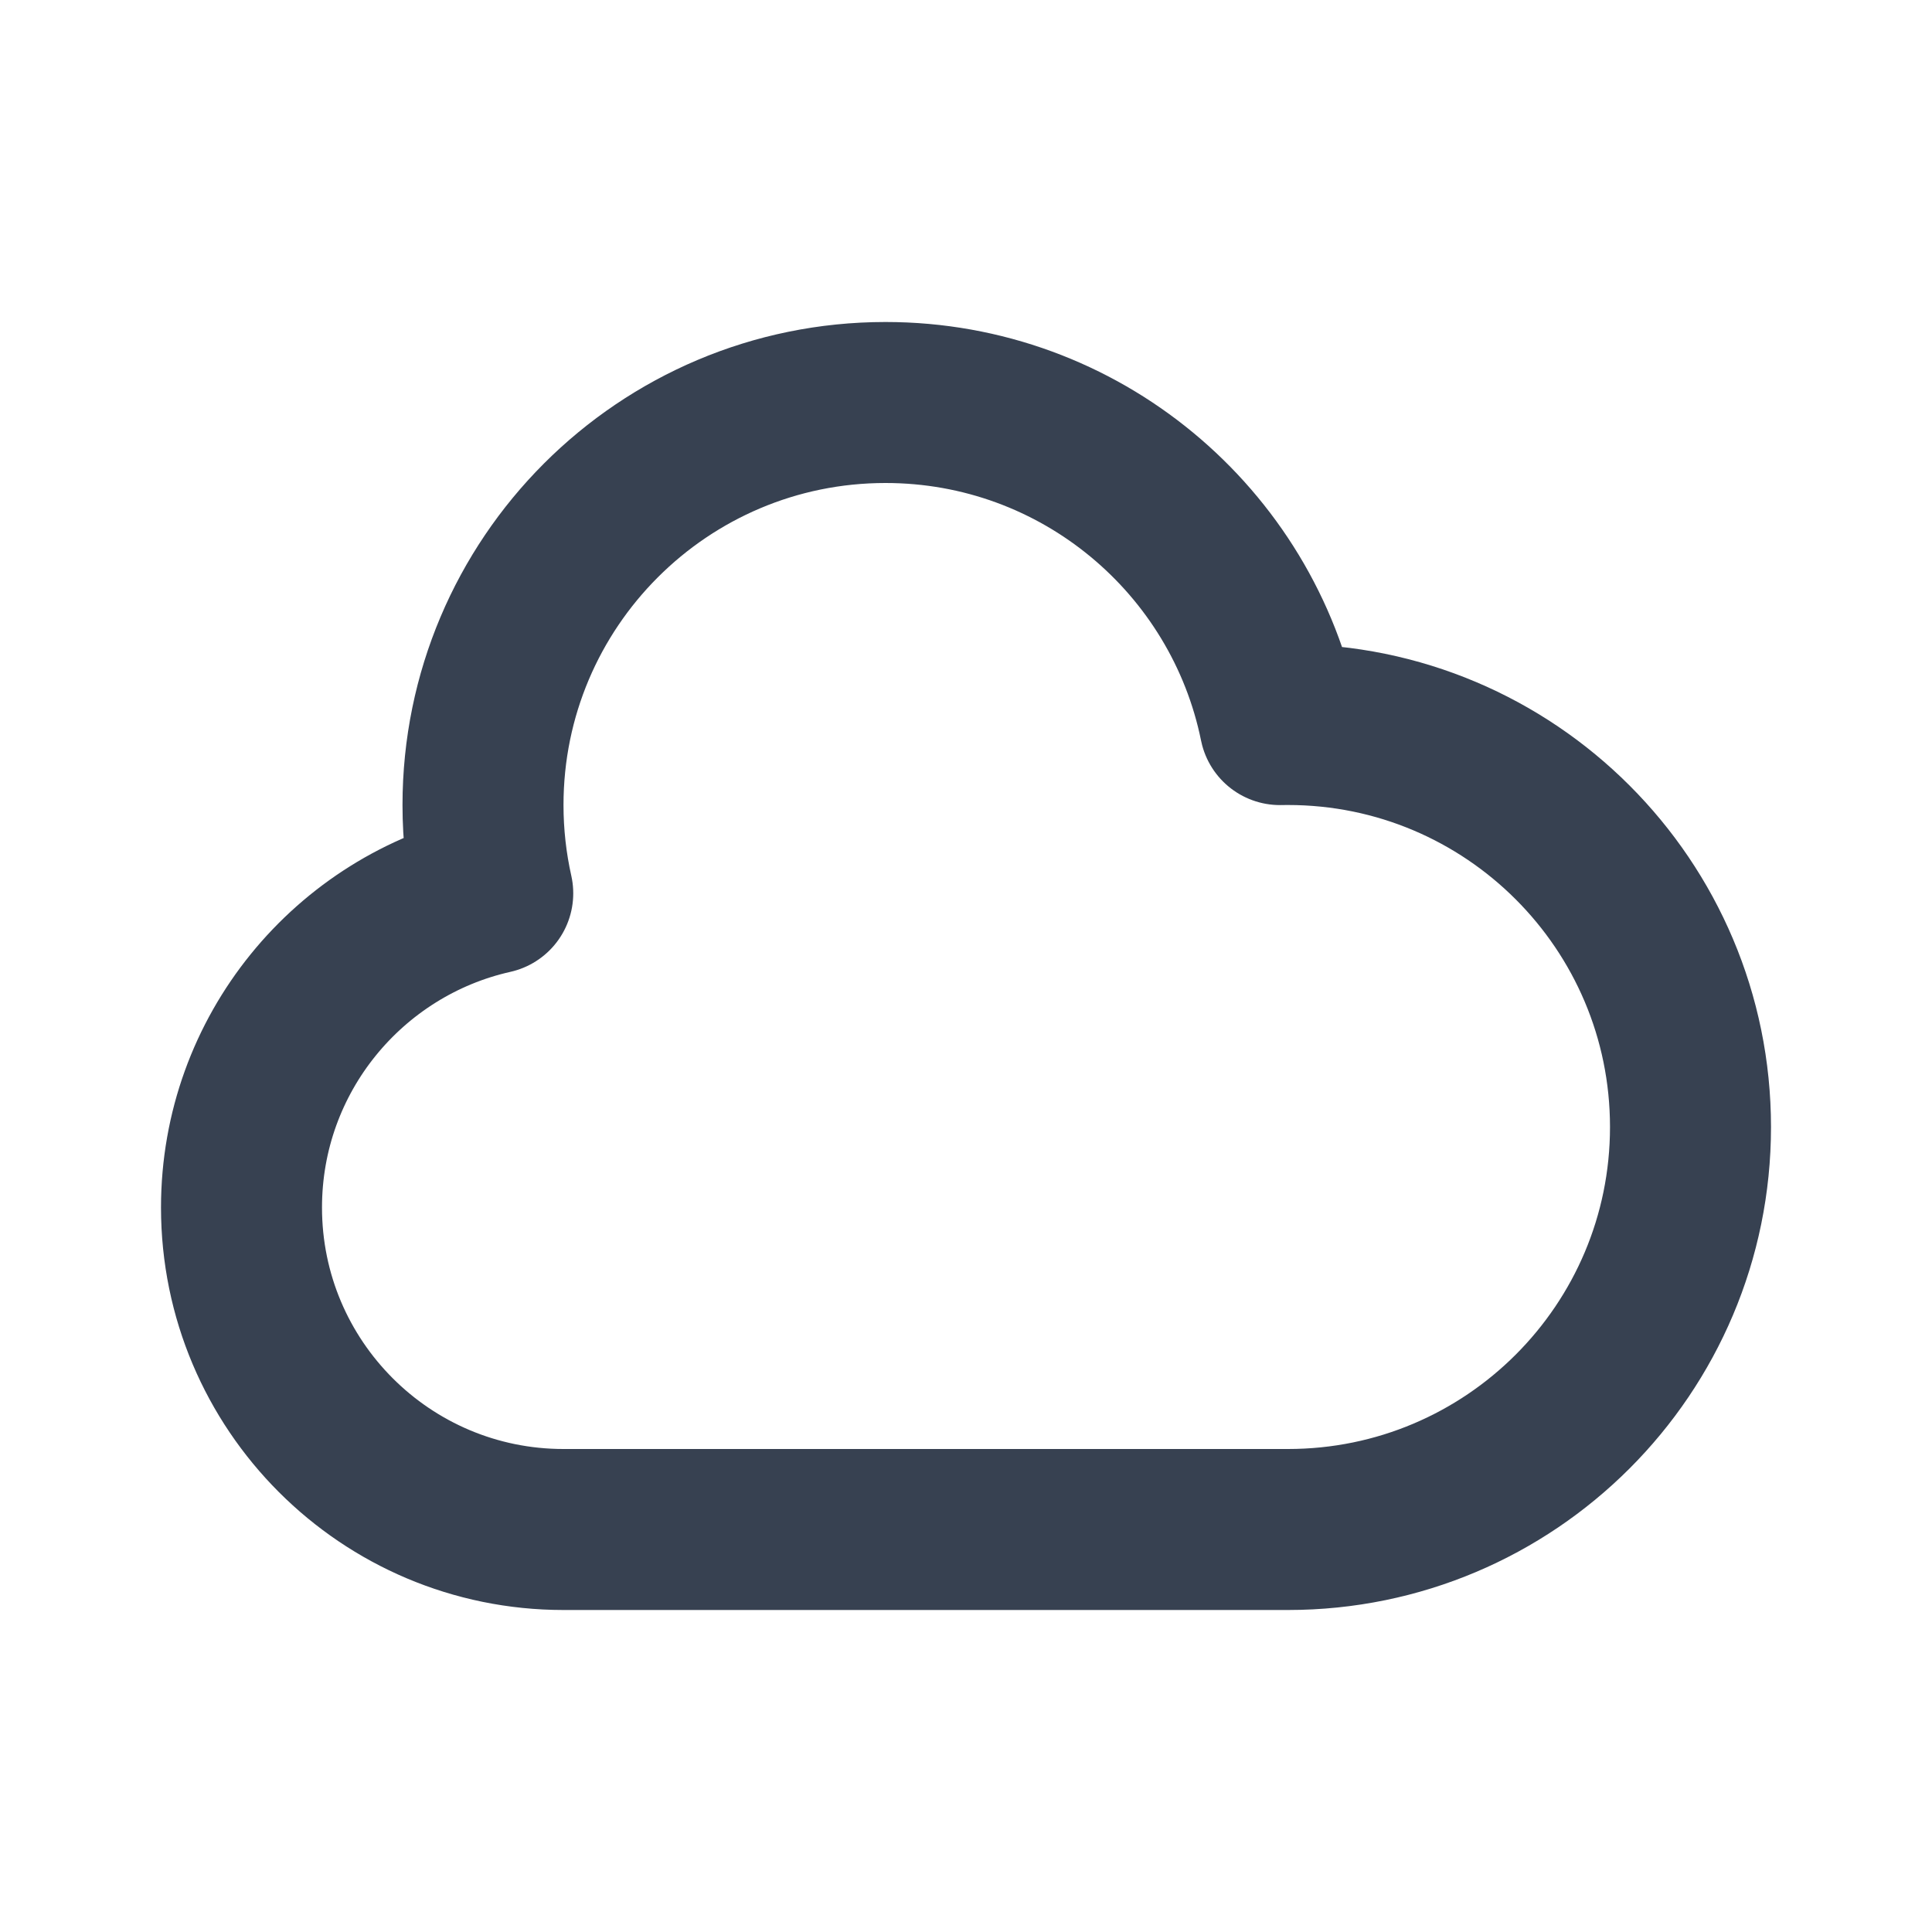
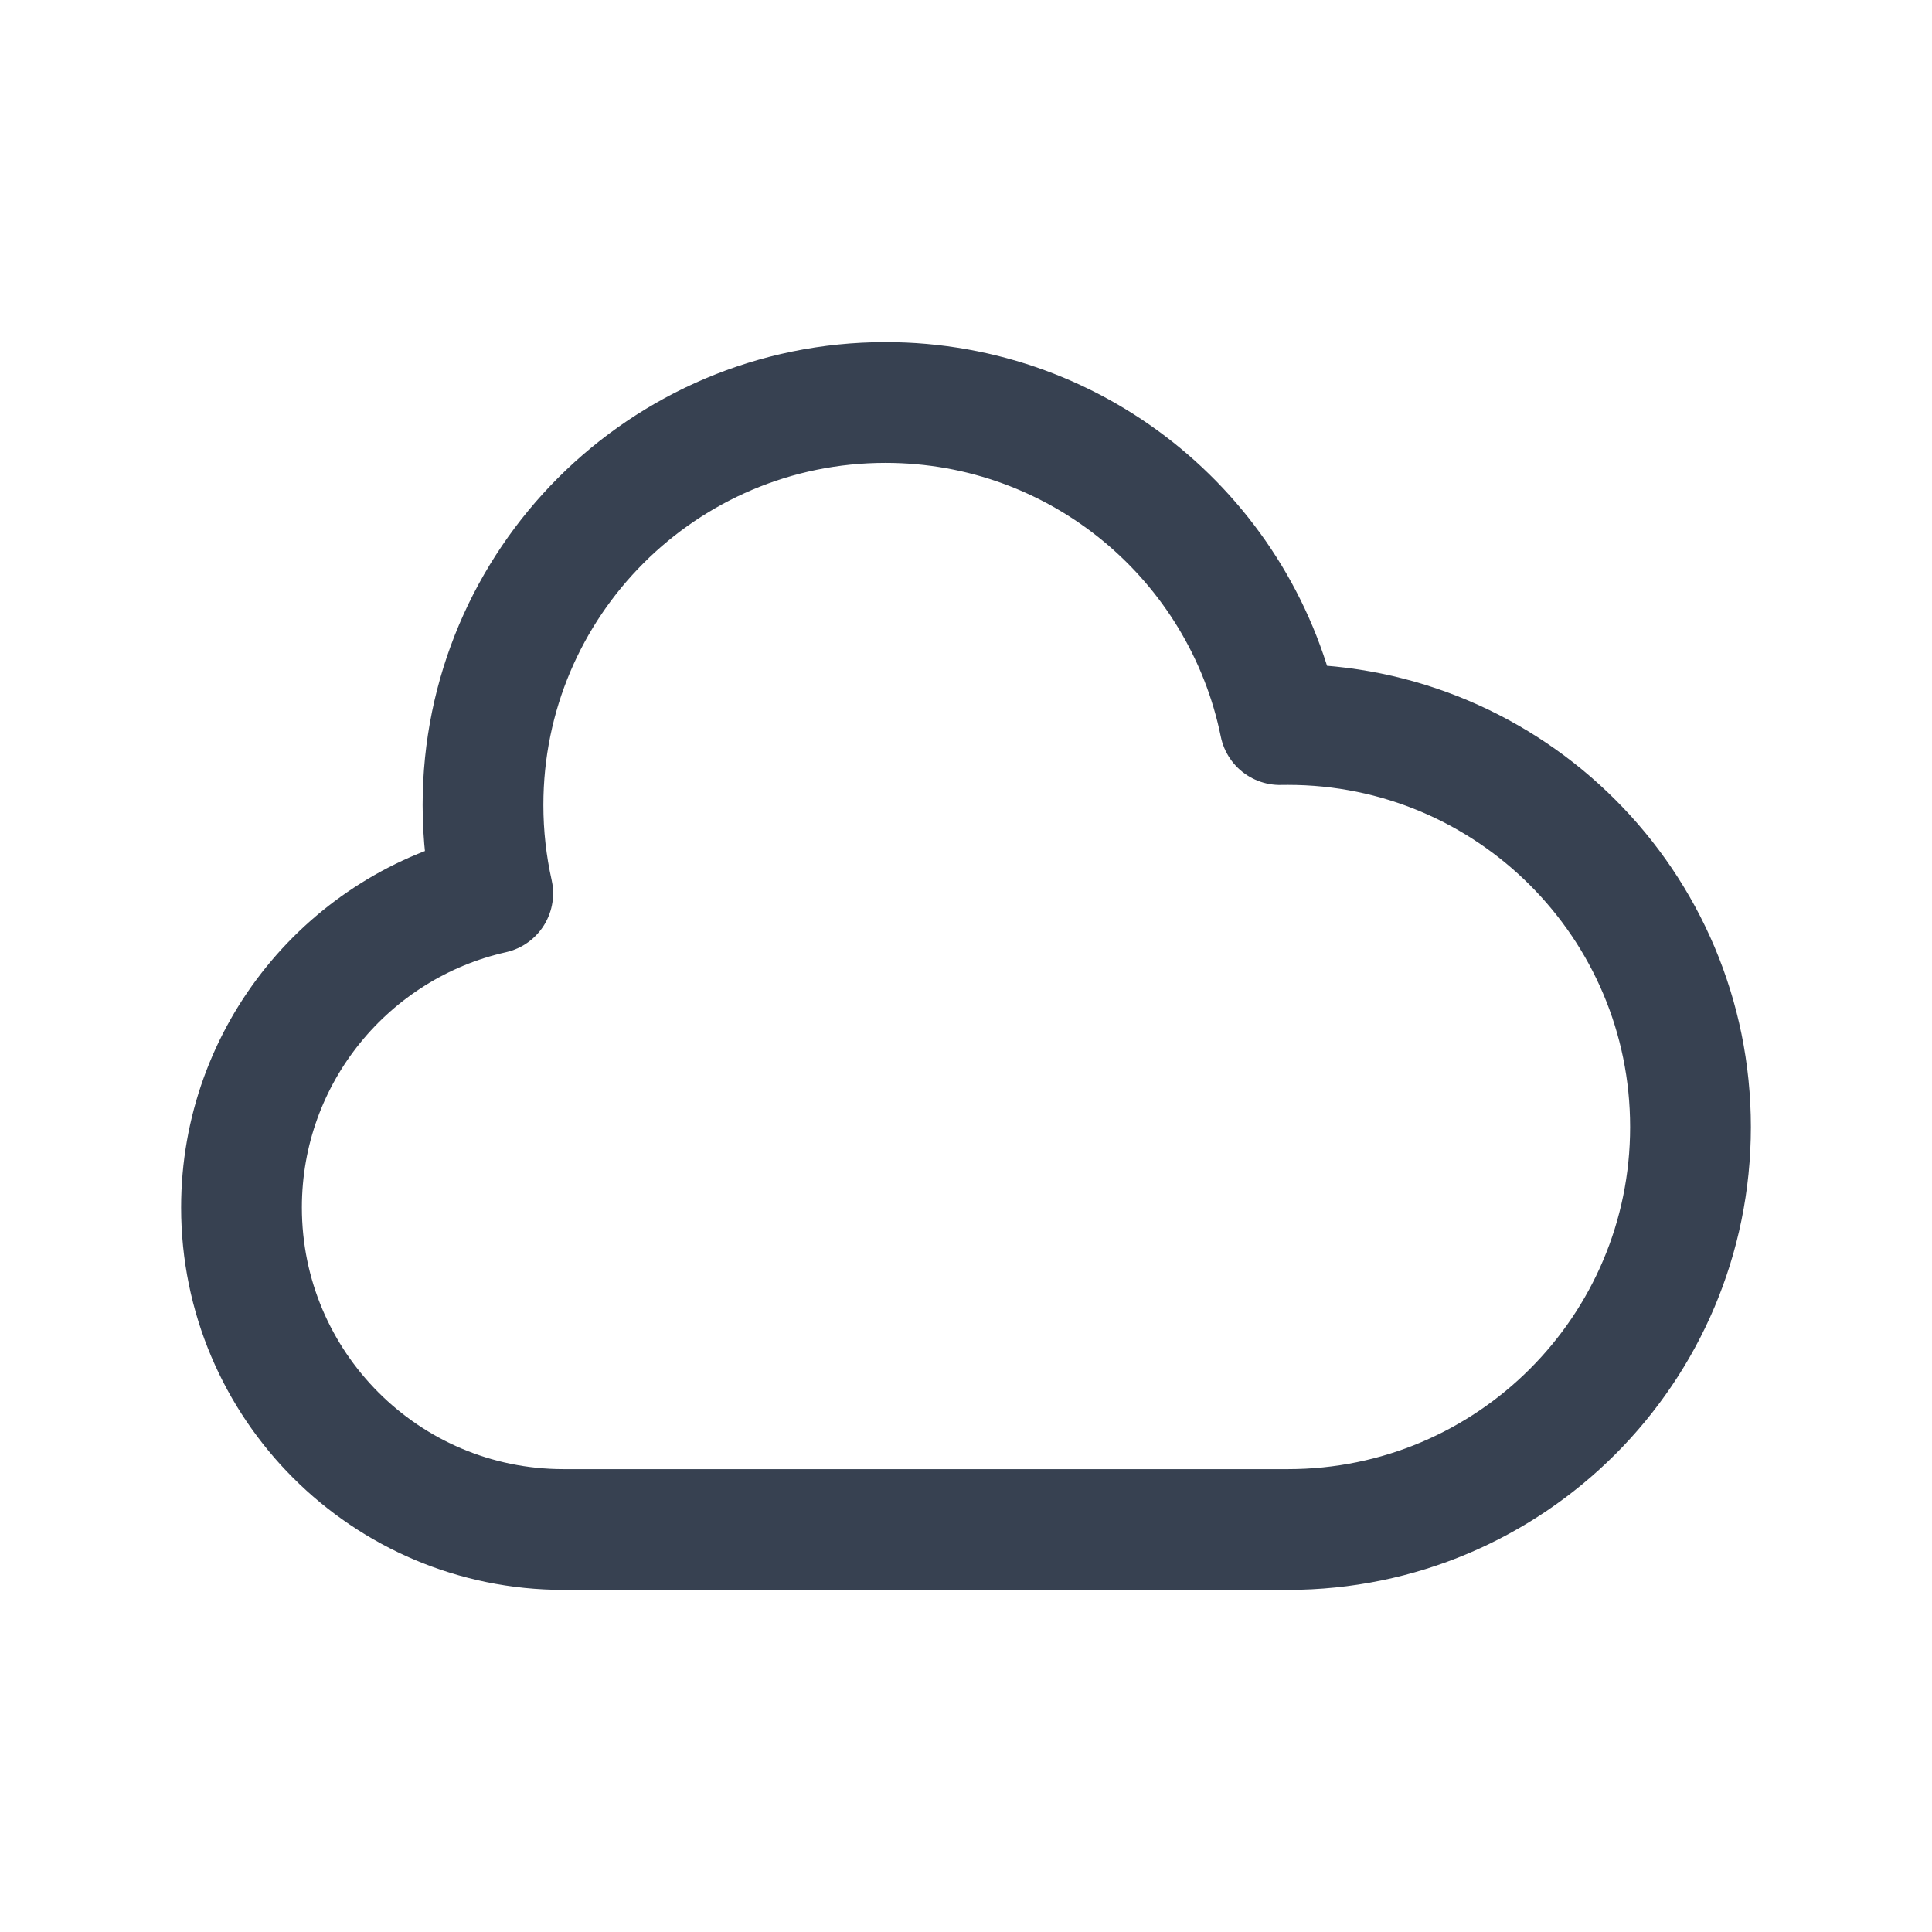
<svg xmlns="http://www.w3.org/2000/svg" width="24" height="24" viewBox="0 0 24 24" fill="none">
-   <path d="M3 15C3 17.209 4.791 19 7 19H16C18.761 19 21 16.761 21 14C21 11.239 18.761 9 16 9C15.967 9 15.933 9 15.9 9.001C15.437 6.718 13.419 5 11 5C8.239 5 6 7.239 6 10C6 10.377 6.042 10.744 6.121 11.097C4.335 11.498 3 13.093 3 15Z" stroke="#374151" stroke-width="2" stroke-linecap="round" stroke-linejoin="round" />
+   <path d="M3 15C3 17.209 4.791 19 7 19H16C18.761 19 21 16.761 21 14C21 11.239 18.761 9 16 9C15.967 9 15.933 9 15.9 9.001C15.437 6.718 13.419 5 11 5C8.239 5 6 7.239 6 10C6 10.377 6.042 10.744 6.121 11.097C4.335 11.498 3 13.093 3 15Z" stroke="#374151" stroke-width="1.5" stroke-linecap="round" stroke-linejoin="round" />
</svg>
